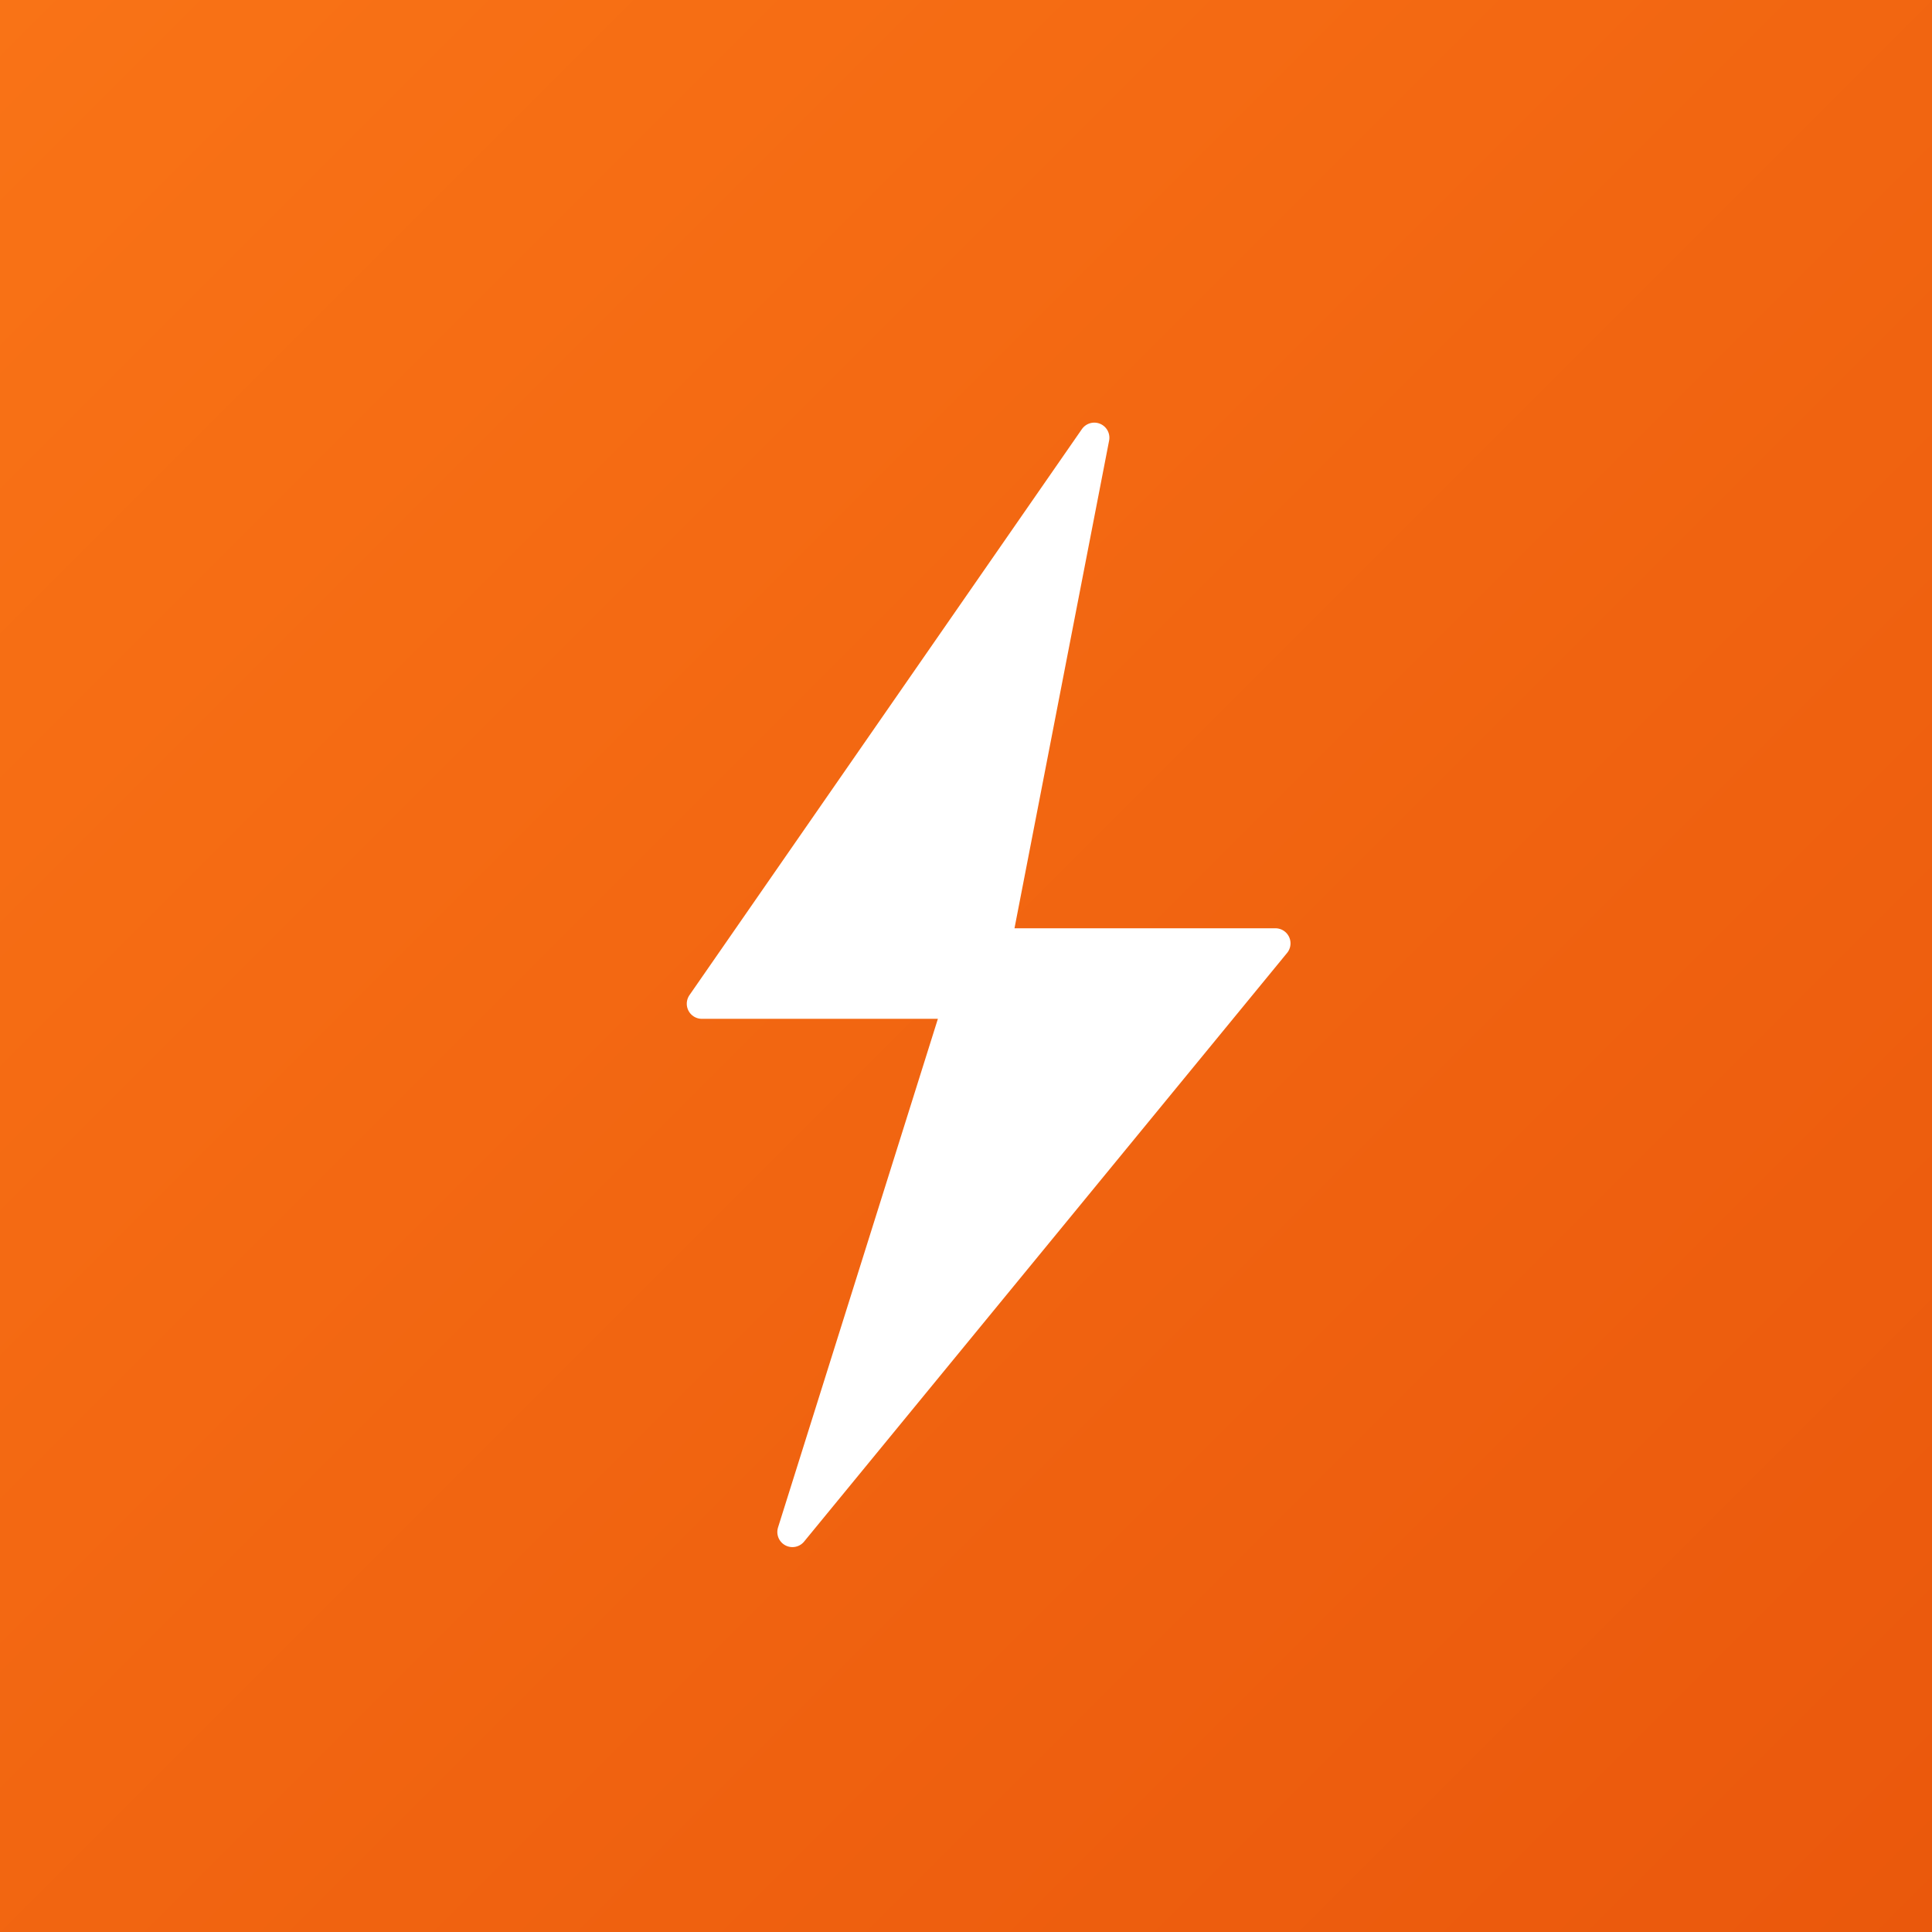
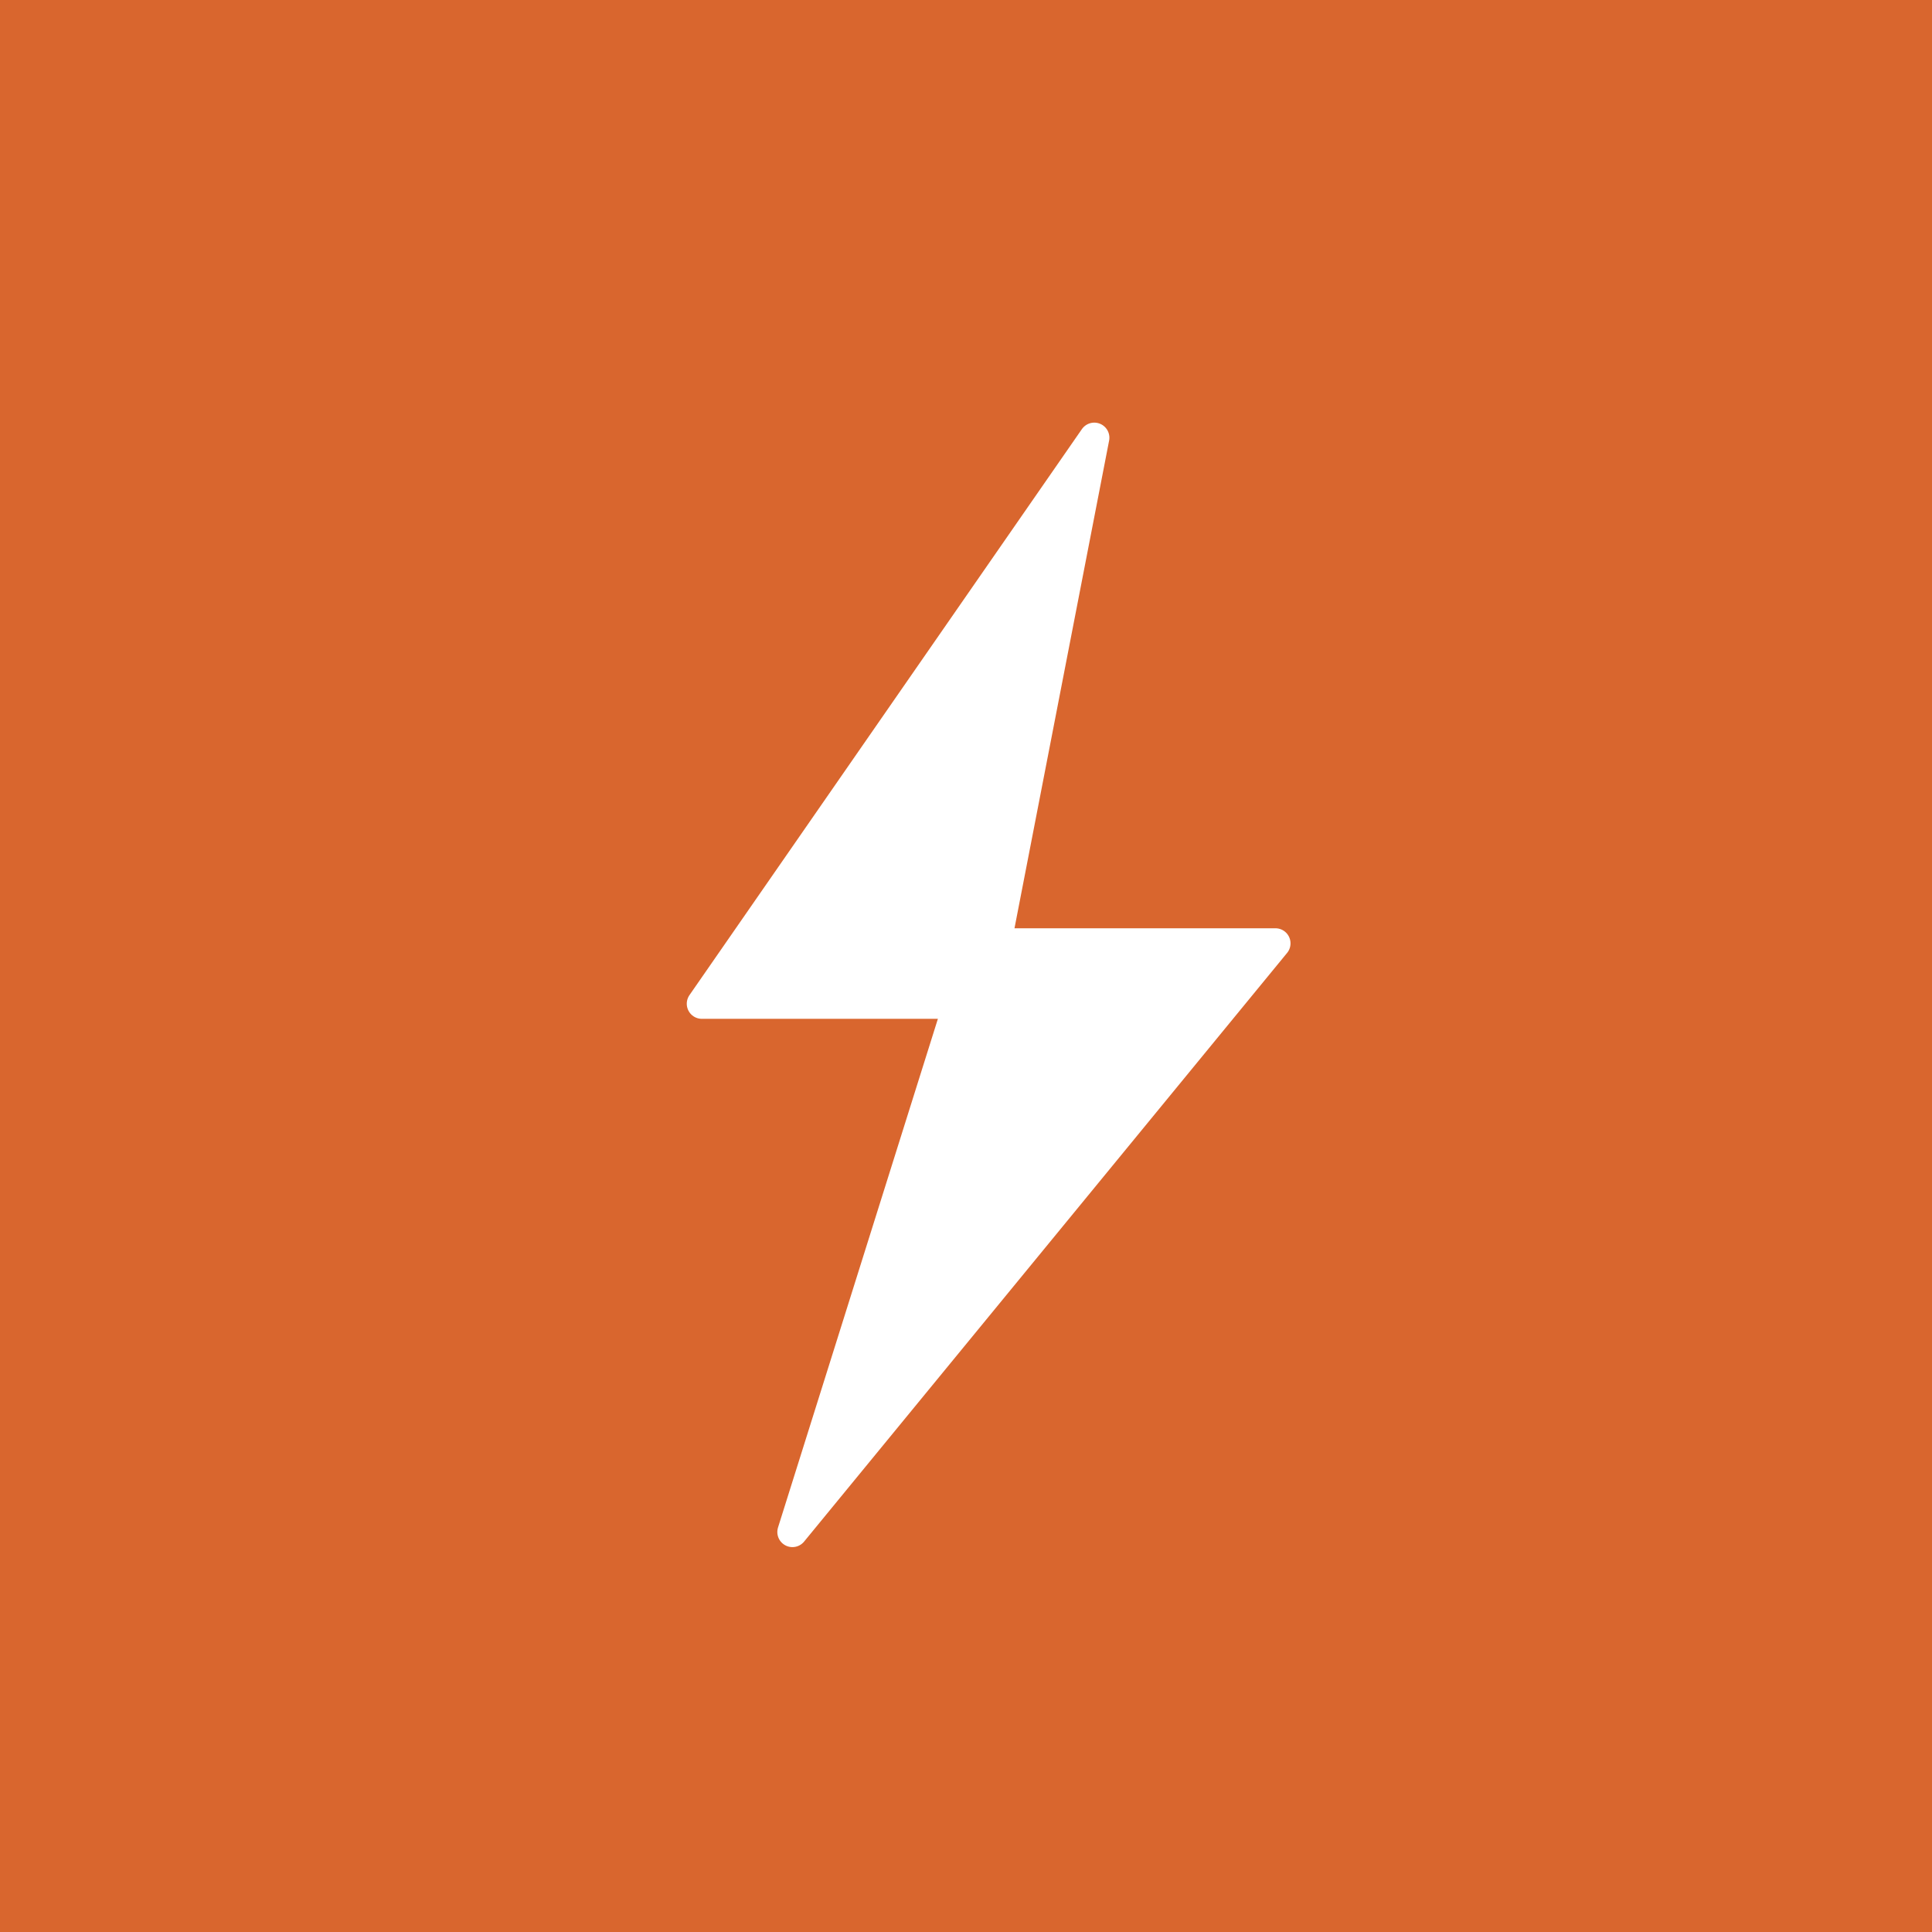
<svg xmlns="http://www.w3.org/2000/svg" viewBox="0 0 512 512">
-   <defs>
-     <linearGradient id="orangeGradient" x1="0%" y1="0%" x2="100%" y2="100%">
-       <stop offset="0%" style="stop-color:#f97316;stop-opacity:1" />
-       <stop offset="100%" style="stop-color:#ea580c;stop-opacity:1" />
-     </linearGradient>
-   </defs>
-   <rect x="0" y="0" width="512" height="512" fill="url(#orangeGradient)" />
+   <rect x="0" y="0" width="512" height="512" fill="#D9662E" />
  <path d="M290 116L186 266h68l-44 140 128-156h-74l26-134z" fill="white" stroke="white" stroke-width="8" stroke-linejoin="round" stroke-linecap="round" />
</svg>
